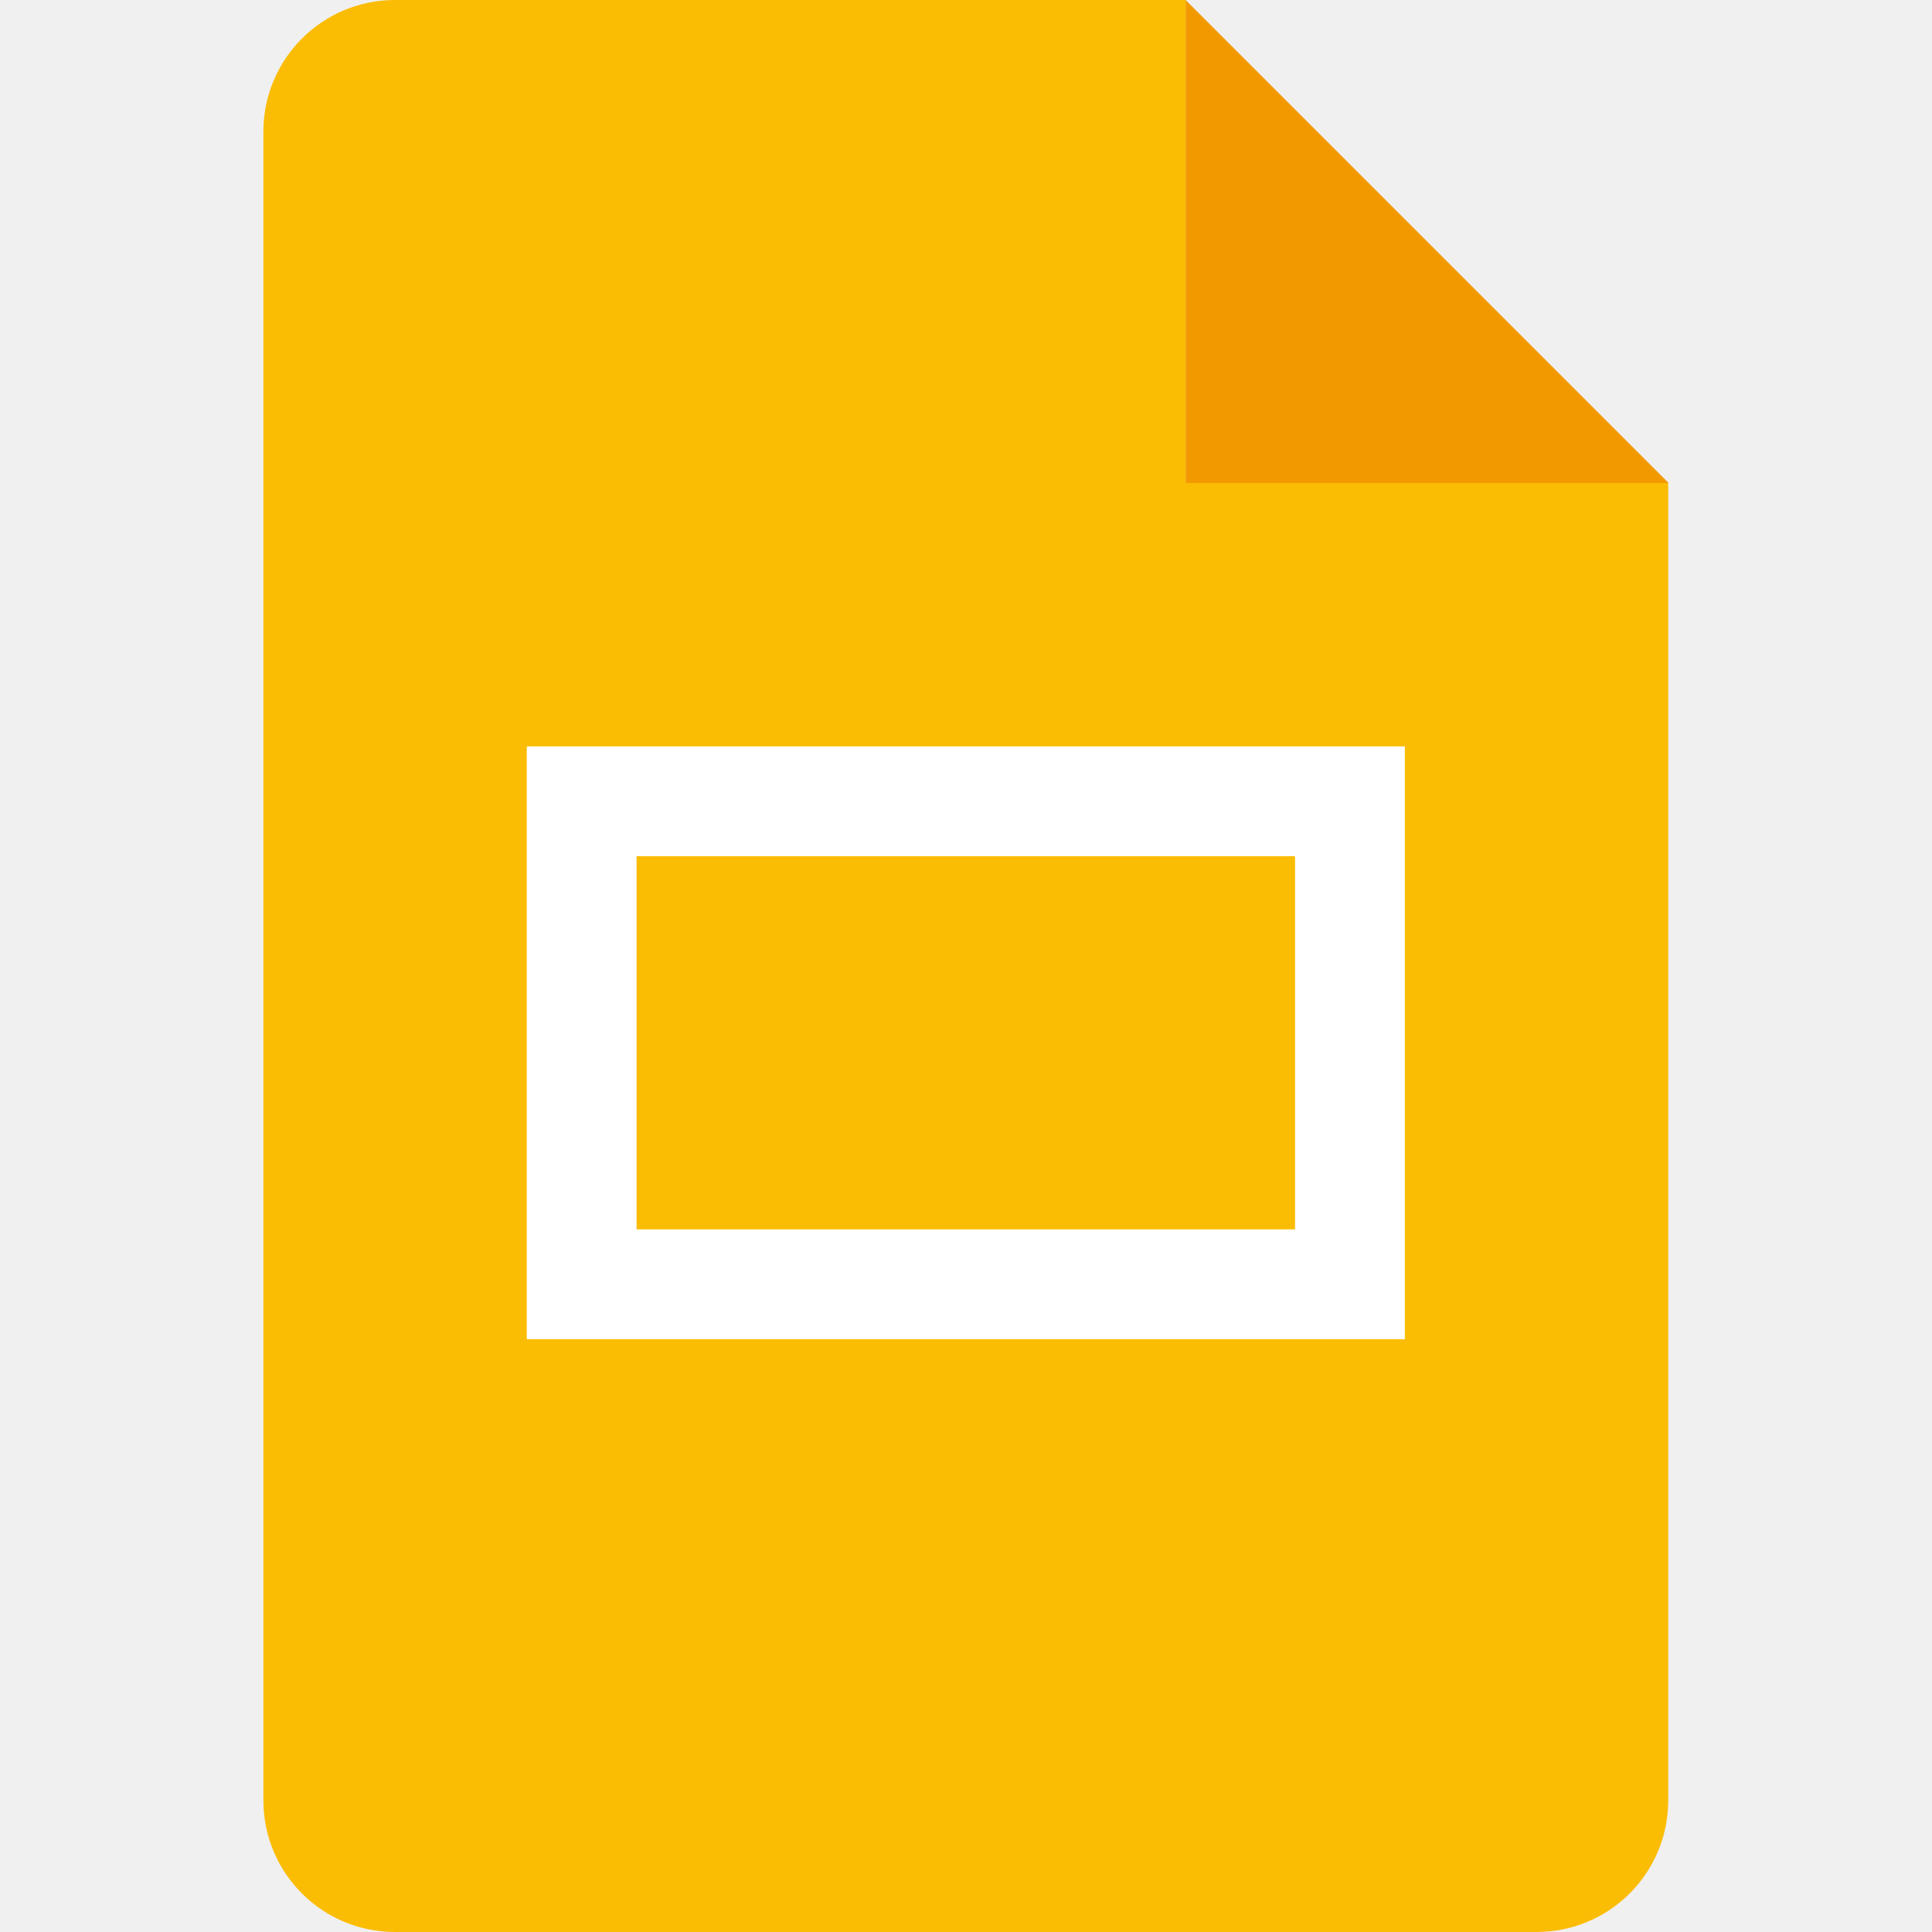
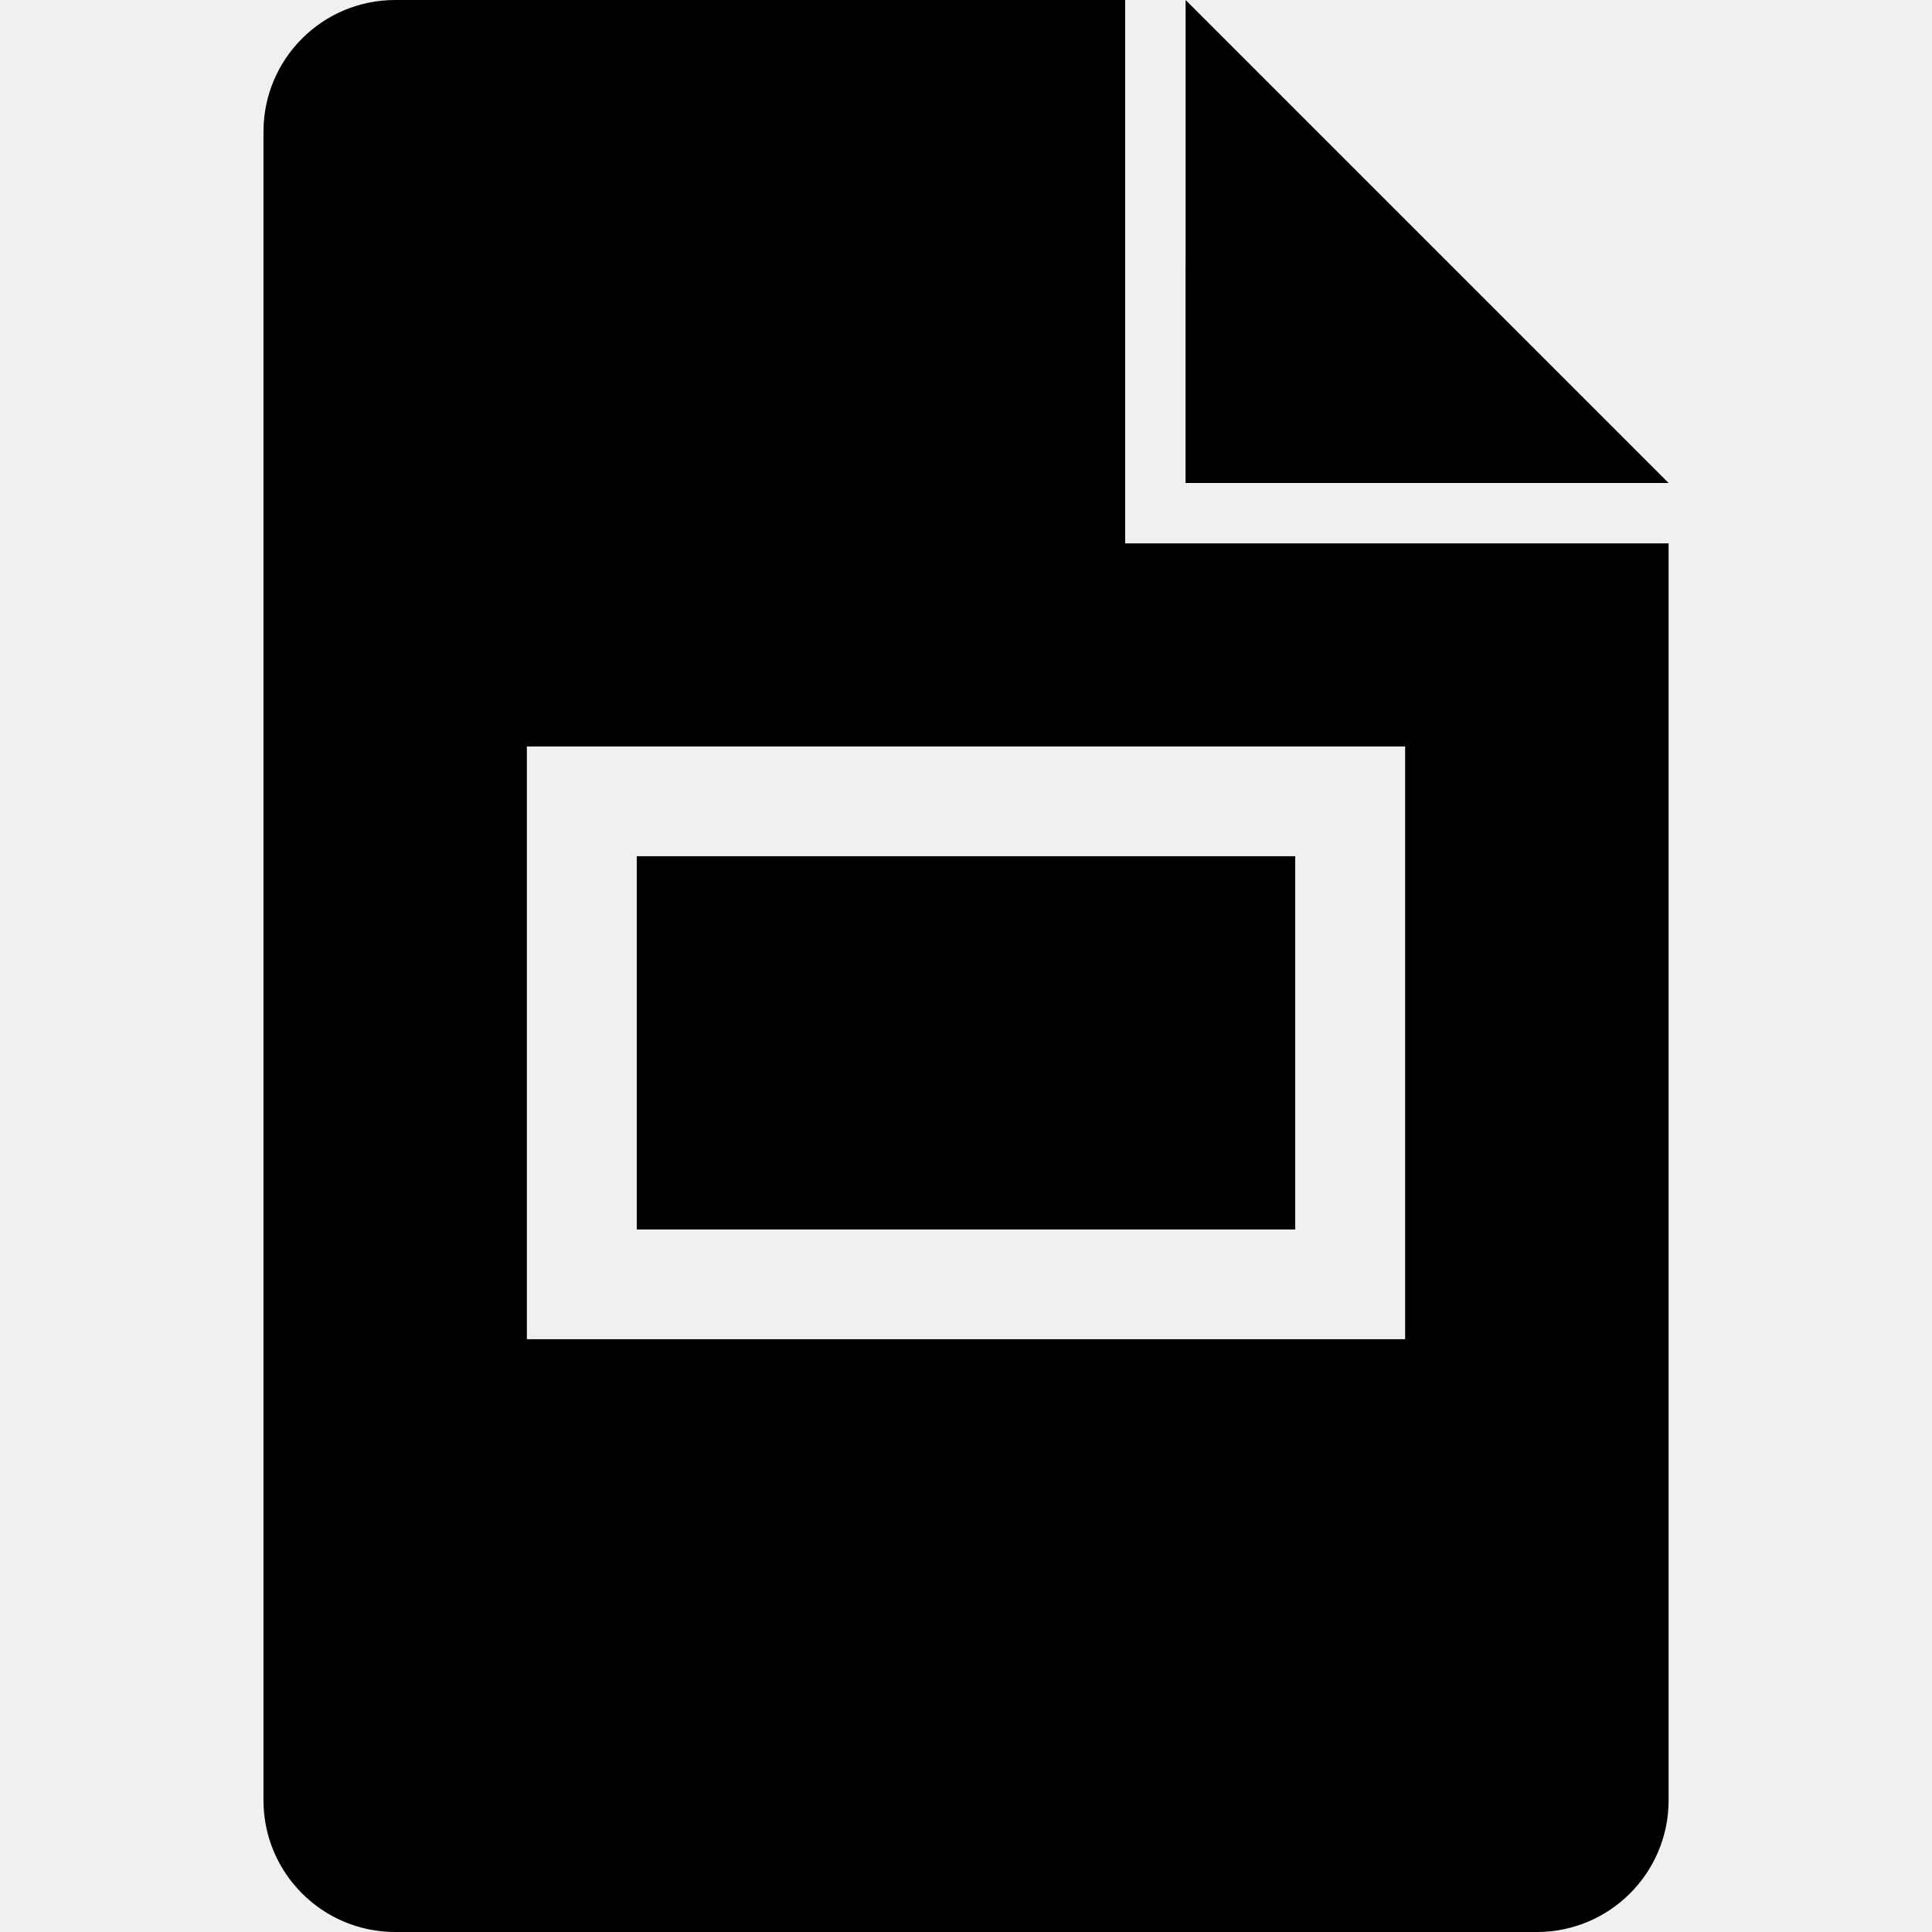
- <svg xmlns="http://www.w3.org/2000/svg" viewBox="0 0 512 512">
-   <path fill="#f29900" d="M442.2 128L314.2 0v128z" />
-   <path fill="#fbbc04" d="M314.2 128V0H104.7C85.4 0 69.8 15.6 69.8 34.9v442.2c0 19.3 15.6 34.9 34.9 34.9h302.5c19.3 0 34.9-15.6 34.9-34.9V128z" />
-   <path fill="#fff" d="M139.6 197.8v157.1h232.7V197.8zm203.7 128H168.7v-98.9h174.5v98.9z" />
+ <svg xmlns="http://www.w3.org/2000/svg" role="img" viewBox="0 0 24 24">
+   <path d="M16.09 15.273H7.91v-4.637h8.18v4.637zm1.728-8.523h2.91v15.614c0 .904-.733 1.636-1.637 1.636H4.909a1.636 1.636 0 0 1-1.636-1.636V1.636C3.273.732 4.005 0 4.909 0h9.068v6.75h3.841zm-.363 2.523H6.545v7.363h10.91V9.273zm-2.728-5.979V6h6.001l-6-6v3.294z" />
</svg>
